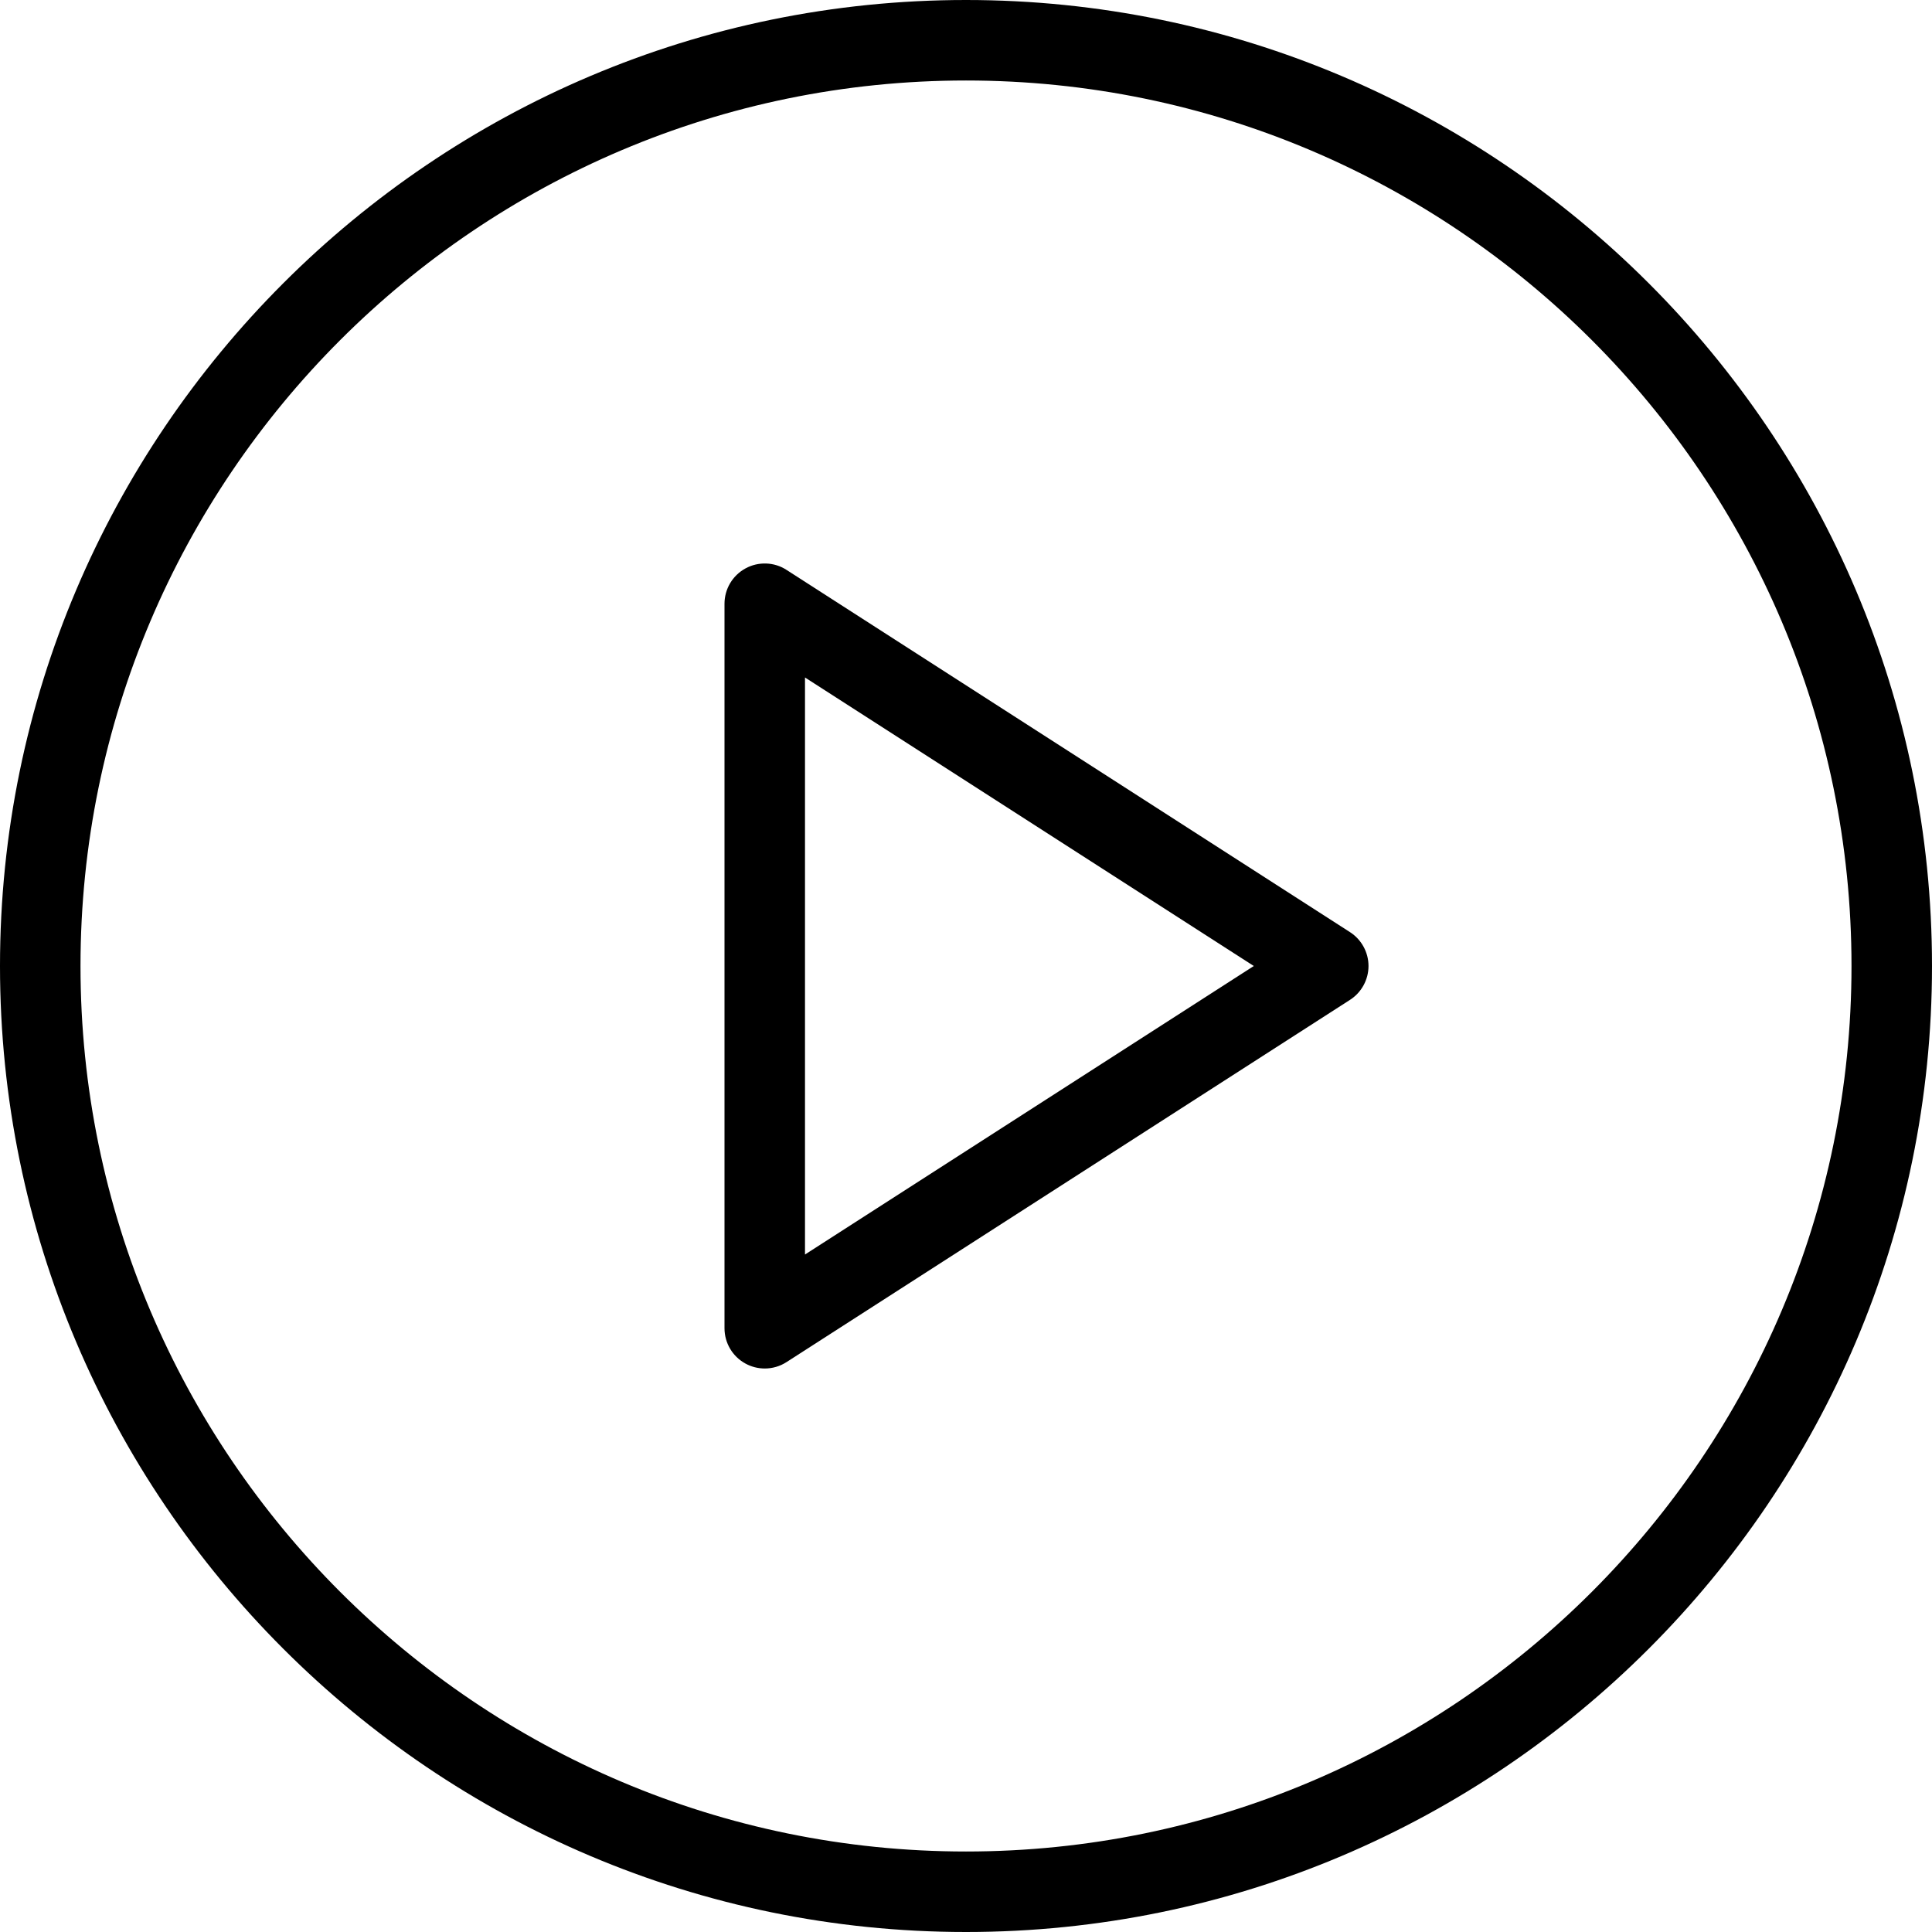
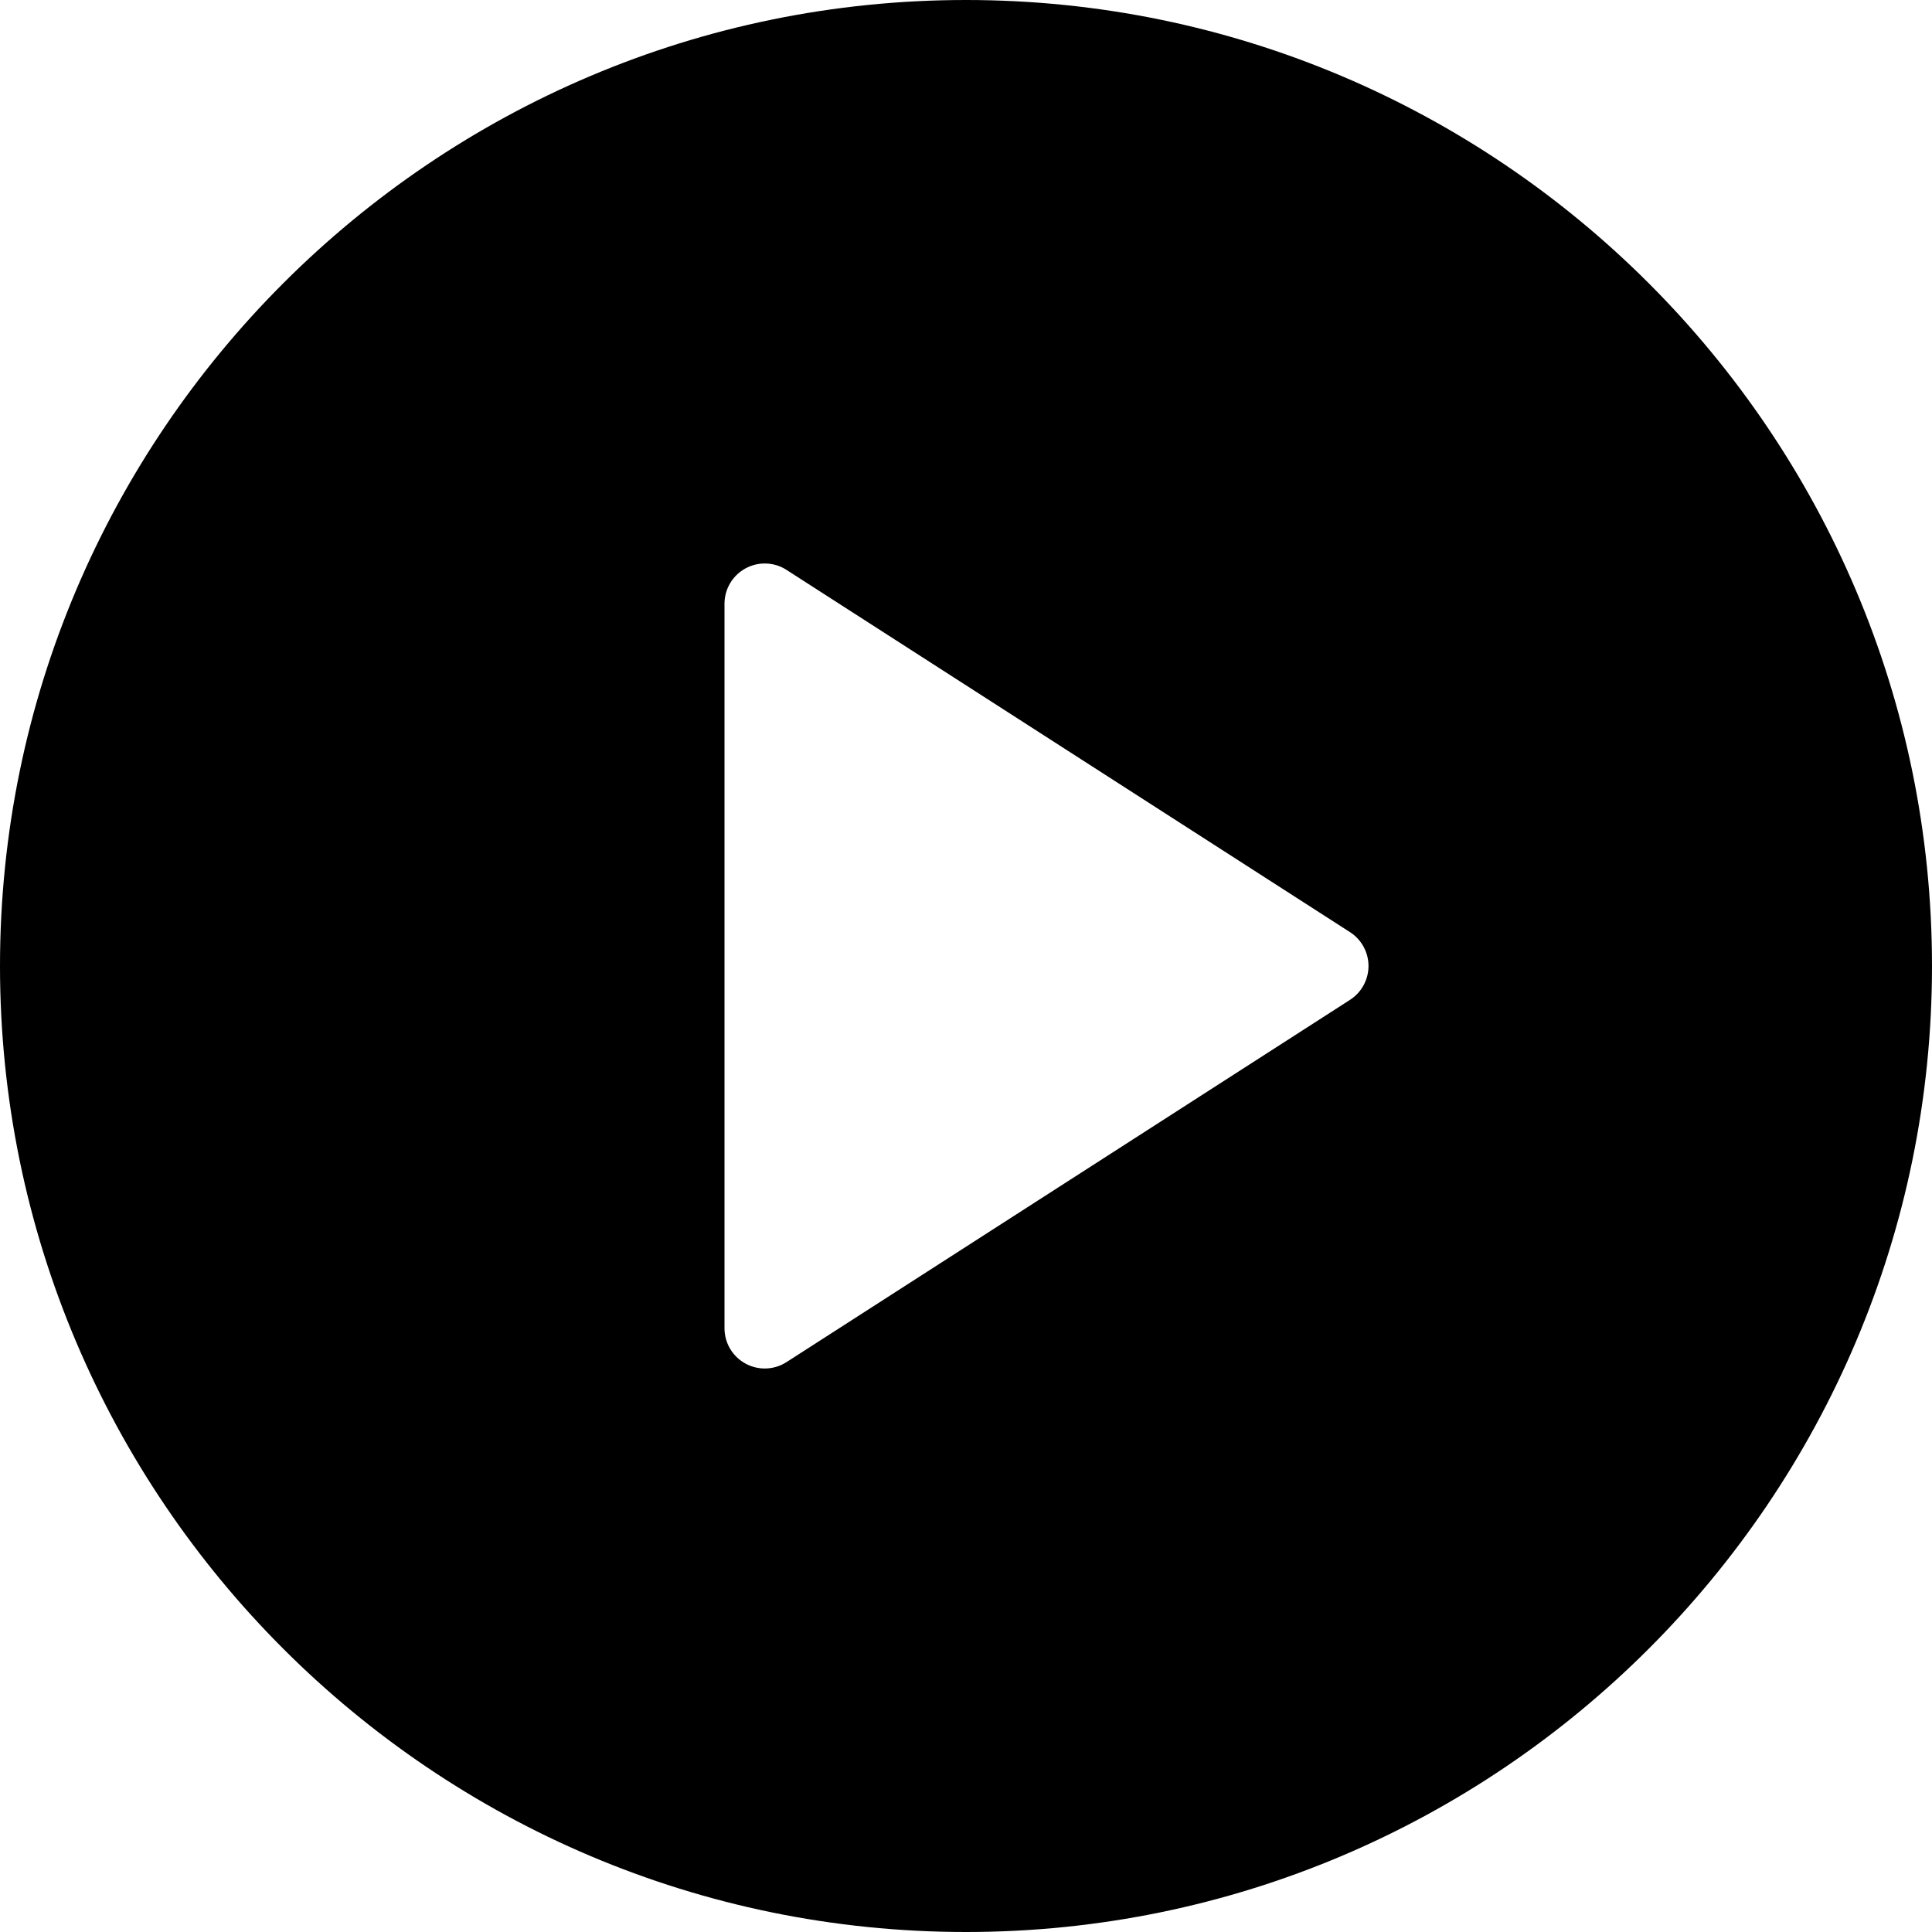
<svg xmlns="http://www.w3.org/2000/svg" version="1.1" id="Layer_1" x="0px" y="0px" viewBox="0 0 512 512" style="enable-background:new 0 0 512 512;" xml:space="preserve">
  <g>
    <g>
-       <g>
-         <path d="M256,0C114.833,0,0,114.844,0,256s114.833,256,256,256s256-114.844,256-256S397.167,0,256,0z M256,490.667     C126.604,490.667,21.333,385.396,21.333,256S126.604,21.333,256,21.333S490.667,126.604,490.667,256S385.396,490.667,256,490.667     z" />
-         <path d="M357.771,247.031l-149.333-96c-3.271-2.135-7.5-2.25-10.875-0.396C194.125,152.51,192,156.094,192,160v192     c0,3.906,2.125,7.49,5.563,9.365c1.583,0.865,3.354,1.302,5.104,1.302c2,0,4.021-0.563,5.771-1.698l149.333-96     c3.042-1.958,4.896-5.344,4.896-8.969S360.813,248.99,357.771,247.031z M213.333,332.458V179.542L332.271,256L213.333,332.458z" />
-       </g>
+       <path d="M256,0C114.833,0,0,114.844,0,256s114.833,256,256,256s256-114.844,256-256S397.167,0,256,0z M357.771,264.969    l-149.333,96c-1.75,1.135-3.771,1.698-5.771,1.698c-1.75,0-3.521-0.438-5.104-1.302C194.125,359.49,192,355.906,192,352V160    c0-3.906,2.125-7.49,5.563-9.365c3.375-1.854,7.604-1.74,10.875,0.396l149.333,96c3.042,1.958,4.896,5.344,4.896,8.969    S360.813,263.01,357.771,264.969z" />
    </g>
  </g>
  <g>
</g>
  <g>
</g>
  <g>
</g>
  <g>
</g>
  <g>
</g>
  <g>
</g>
  <g>
</g>
  <g>
</g>
  <g>
</g>
  <g>
</g>
  <g>
</g>
  <g>
</g>
  <g>
</g>
  <g>
</g>
  <g>
</g>
</svg>
